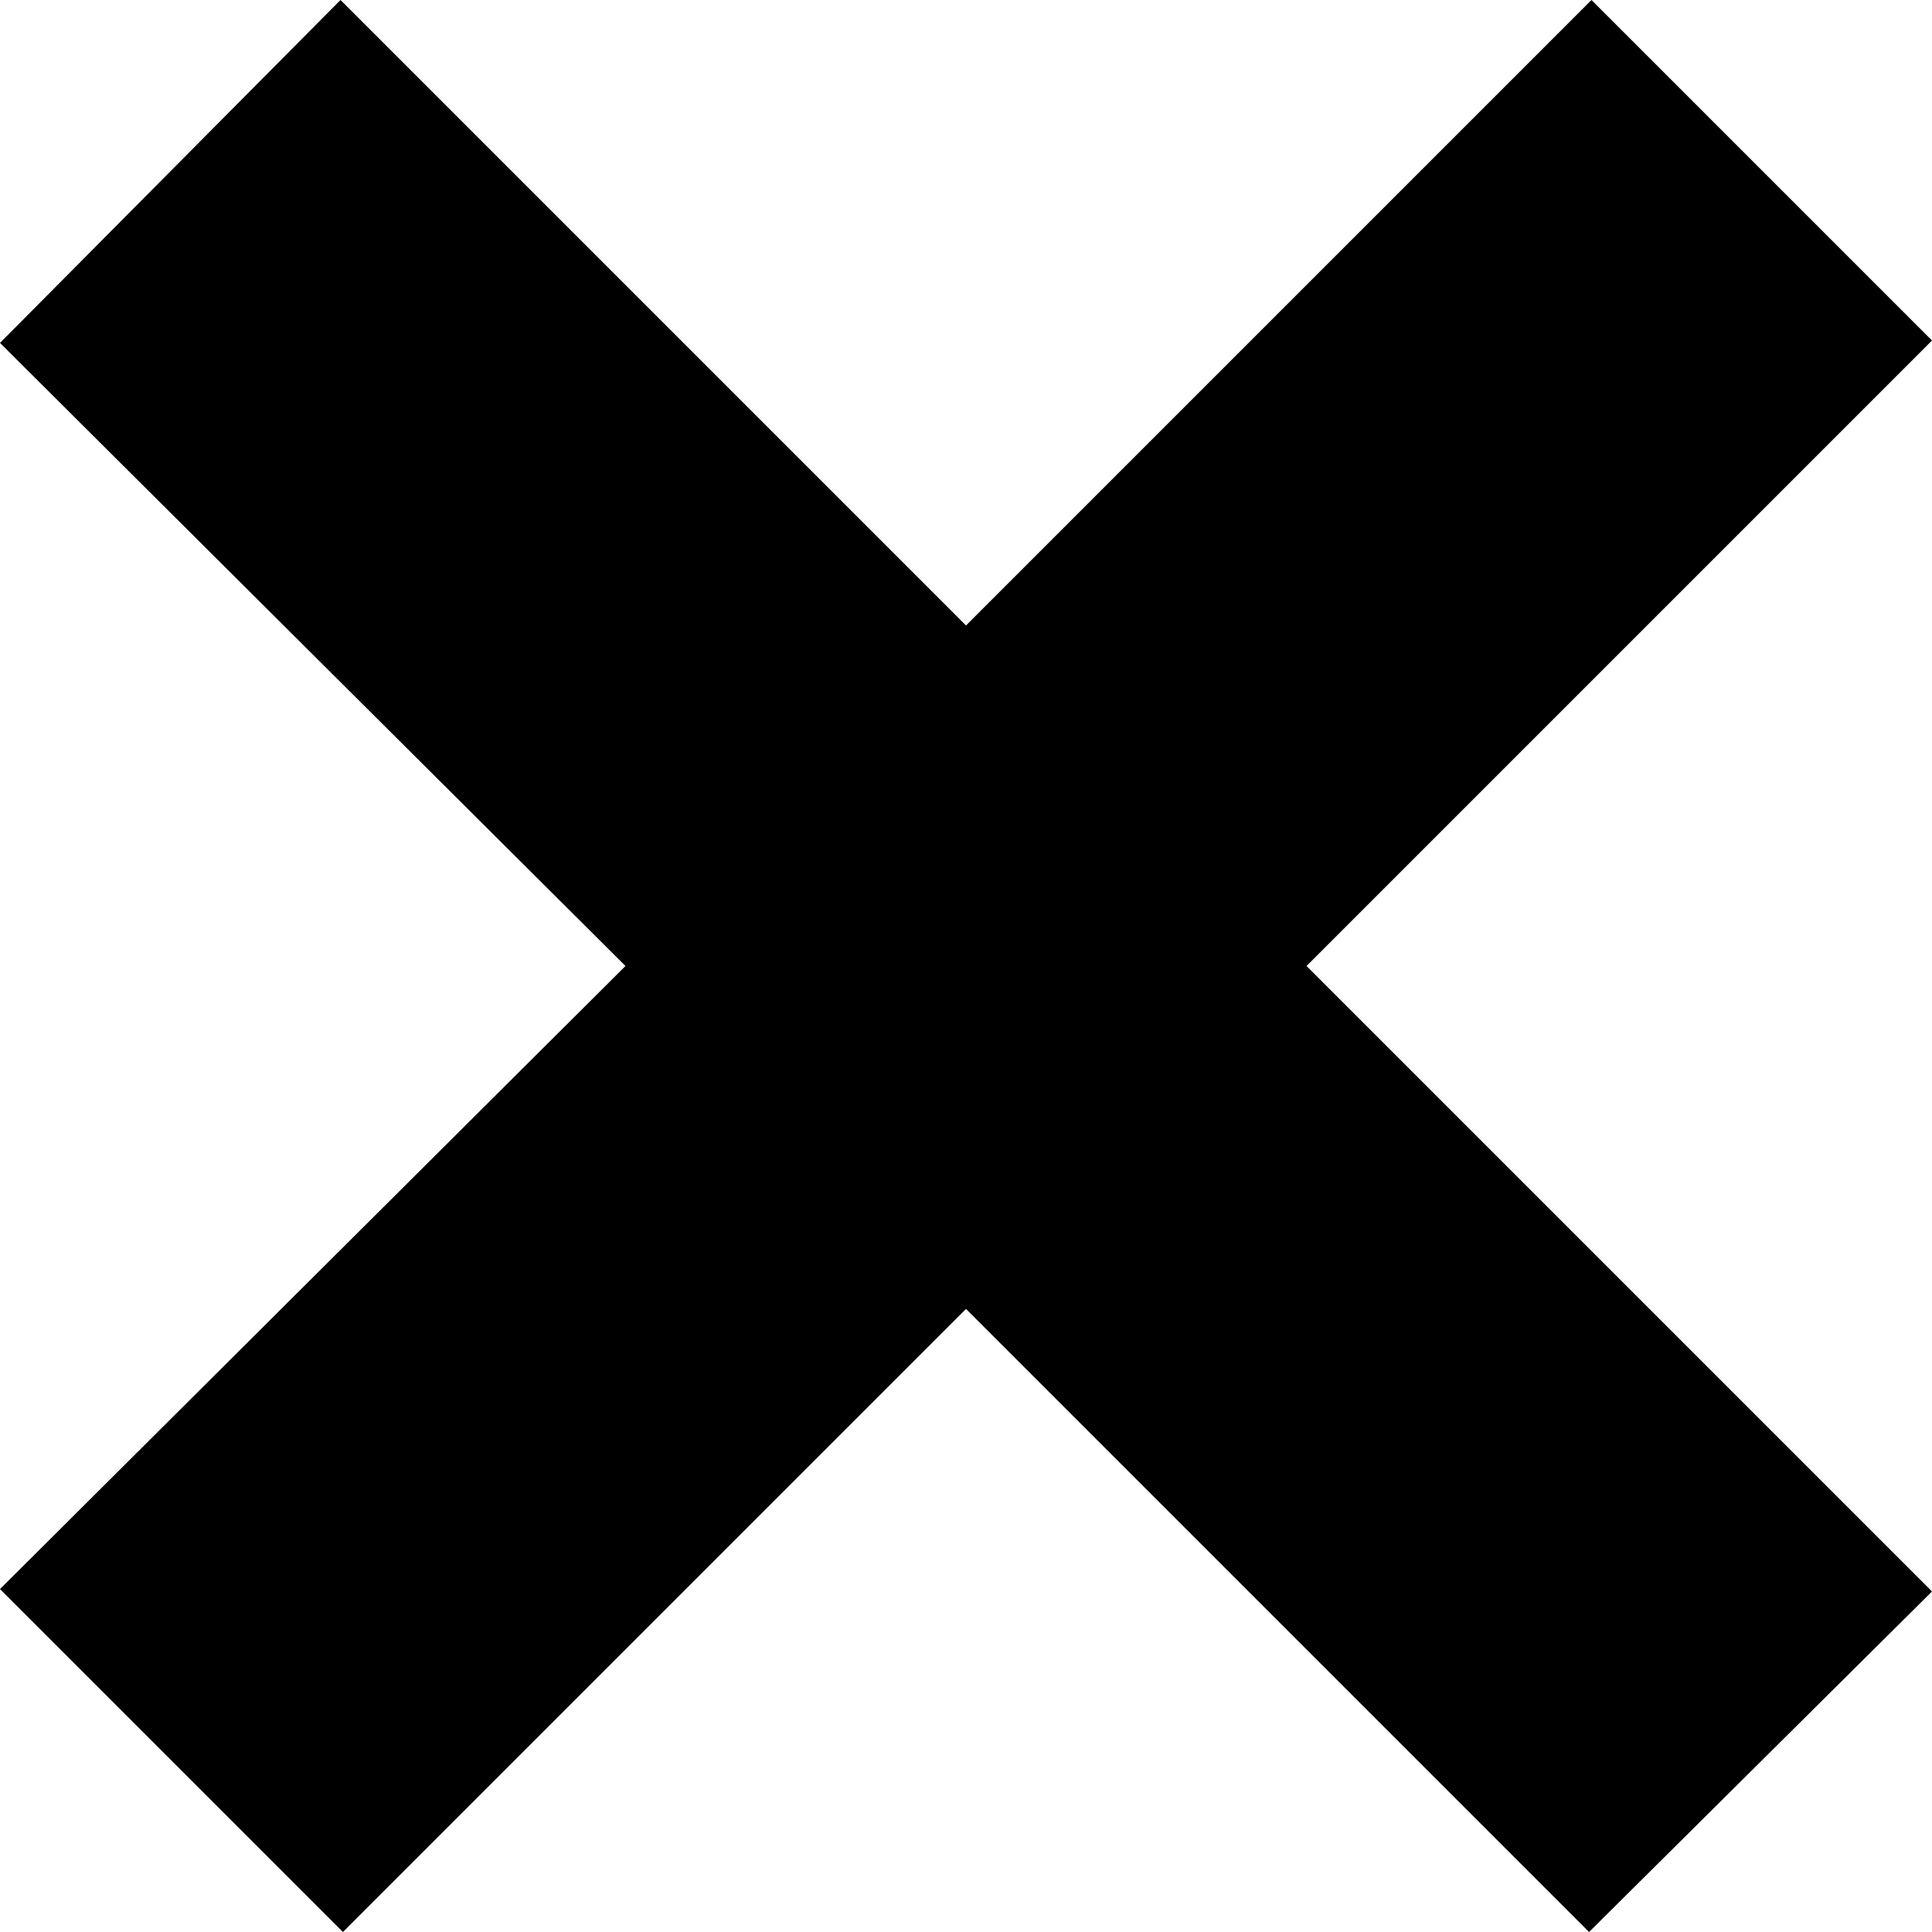
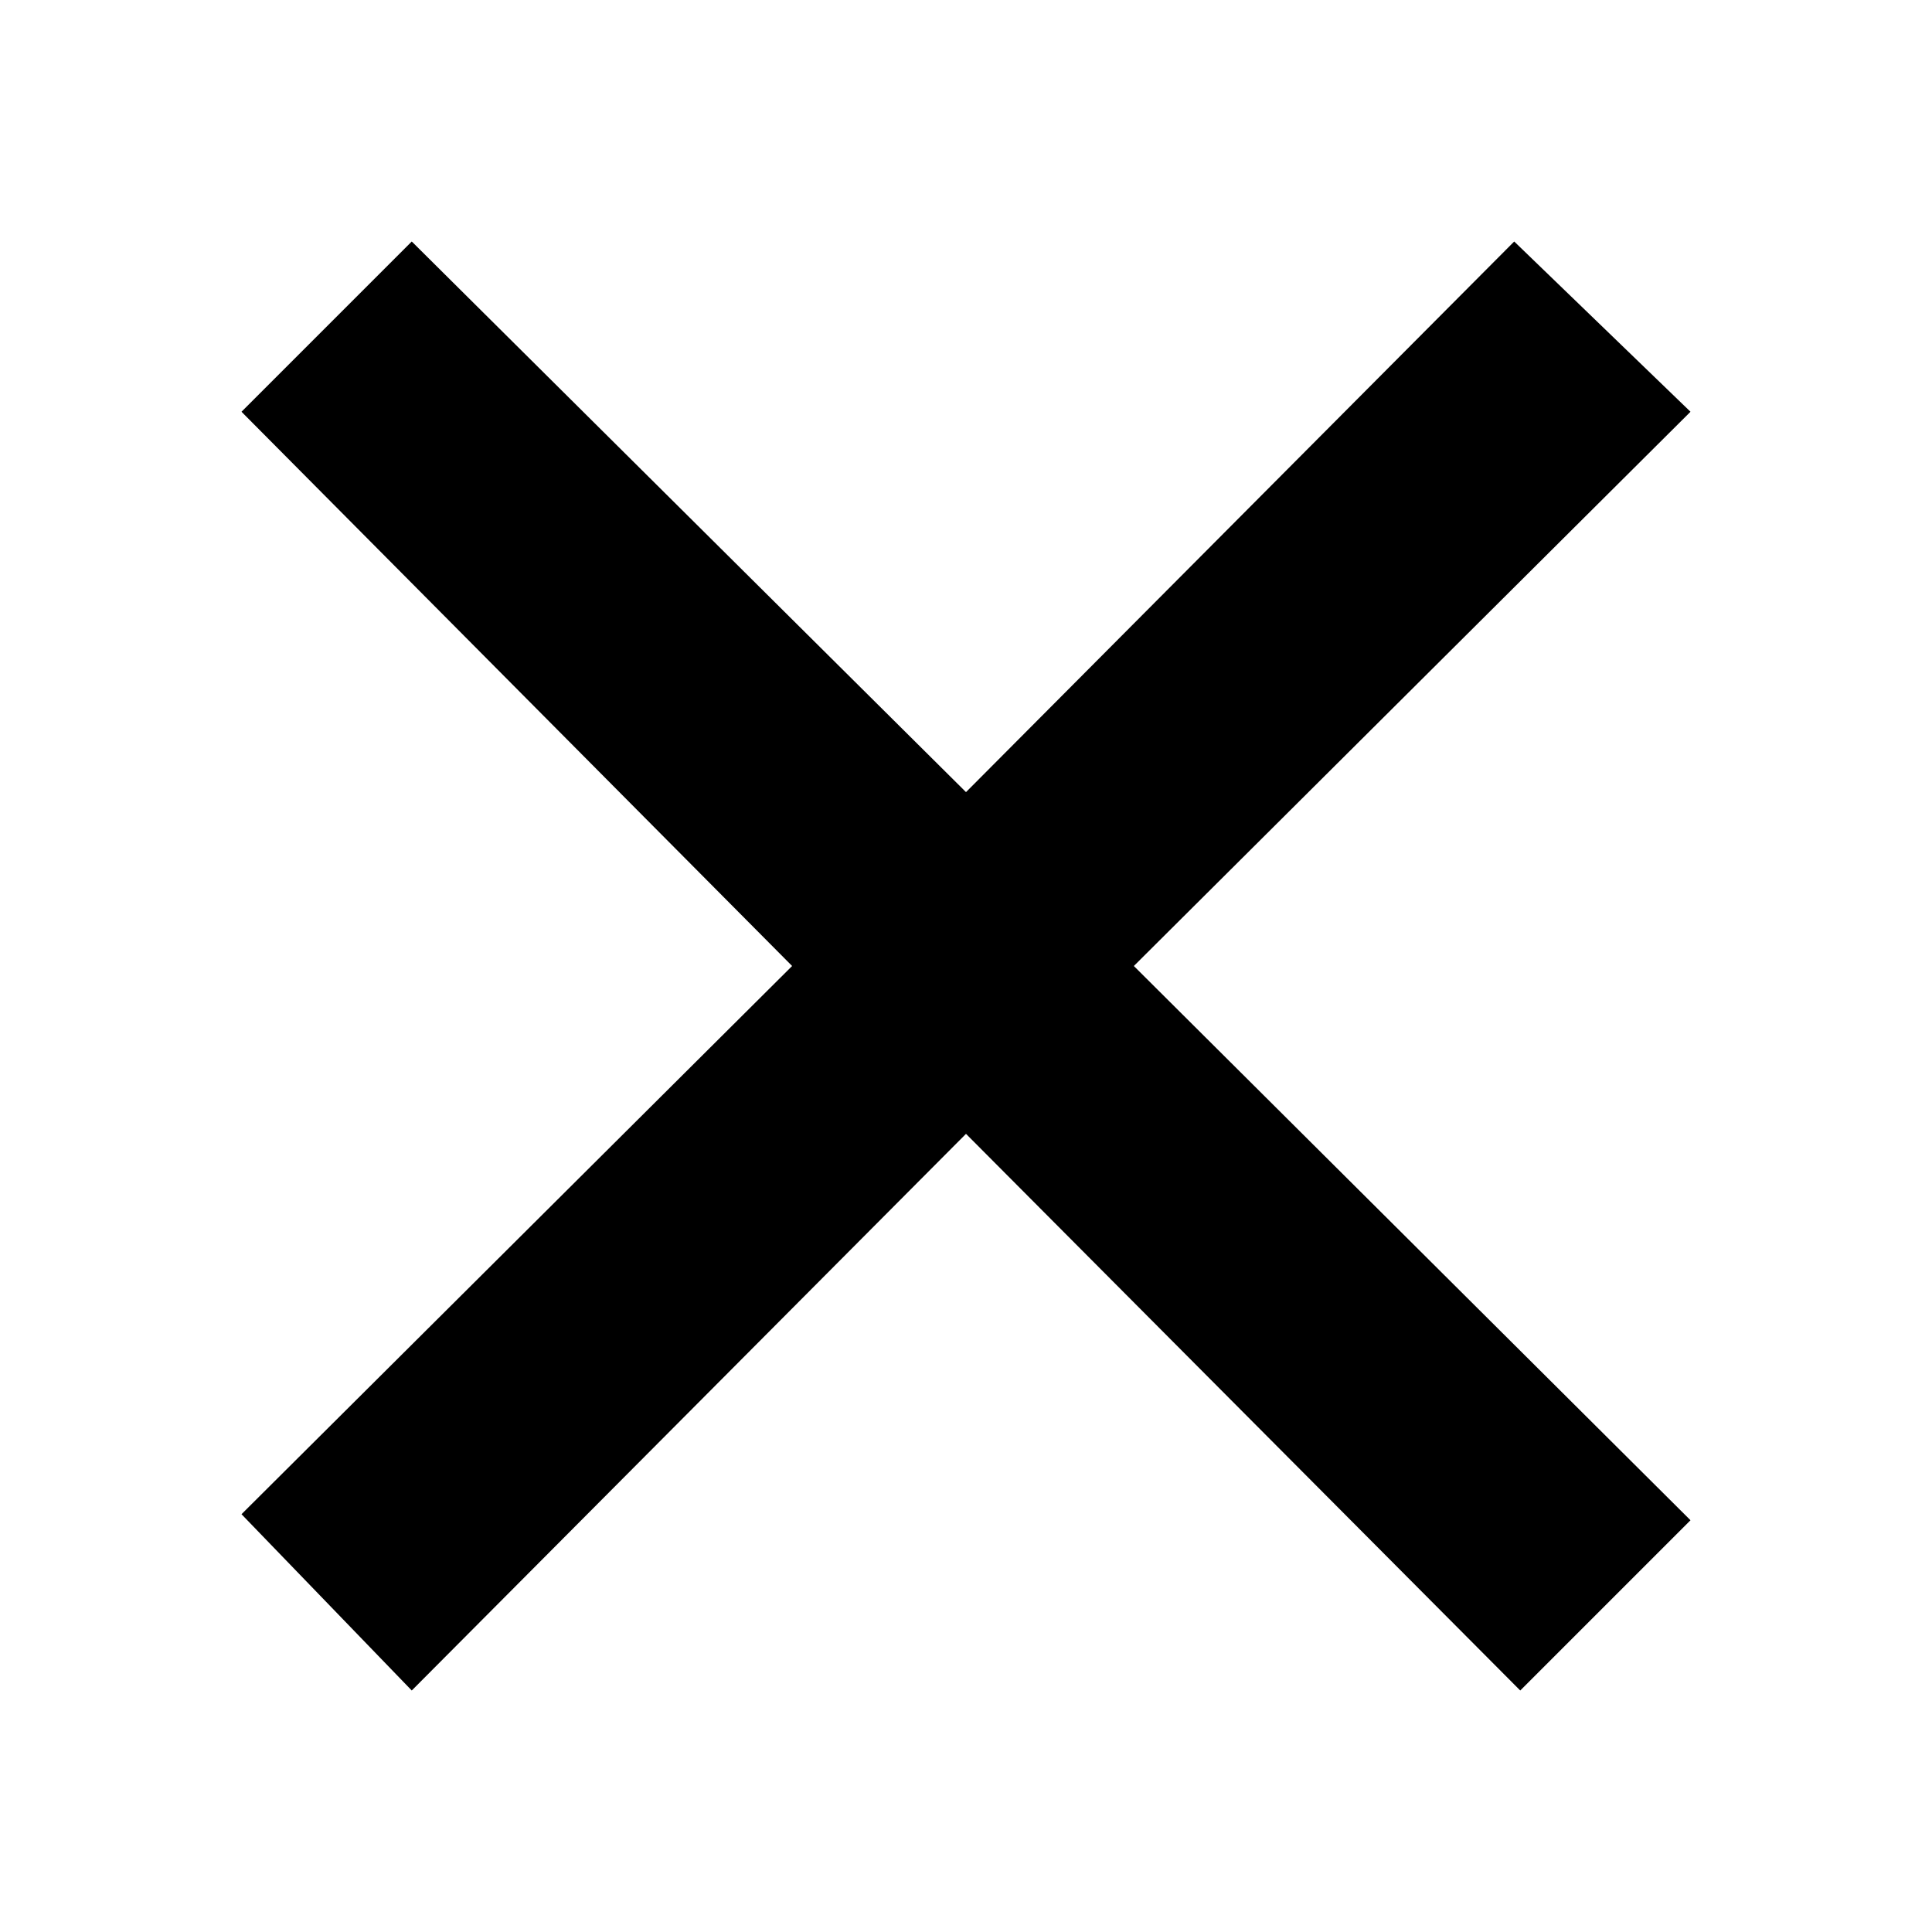
- <svg xmlns="http://www.w3.org/2000/svg" viewBox="0 0 8 8">
-   <defs>
-     <style>.cls-1{fill:none;}</style>
-   </defs>
+ <svg xmlns="http://www.w3.org/2000/svg" viewBox="0 0 16 16">
  <g id="Layer_2" data-name="Layer 2">
-     <g id="UI_8" data-name="UI 8">
+     <g id="UI_16" data-name="UI 16">
      <g id="cross">
-         <rect class="cls-1" width="8" height="8" />
-         <path d="M5.41,4,8,6.59,6.58,8,4,5.42,1.42,8,0,6.58,2.59,4,0,1.42,1.41,0,4,2.59,6.59,0,8,1.41Z" />
+         <rect width="16" height="16" style="fill:none" />
+         <path d="M12.59,14,8,9.39,3.41,14,2,12.54,6.56,8,2,3.41,3.41,2,8,6.56,12.54,2,14,3.41,9.39,8,14,12.59Z" />
      </g>
    </g>
  </g>
</svg>
